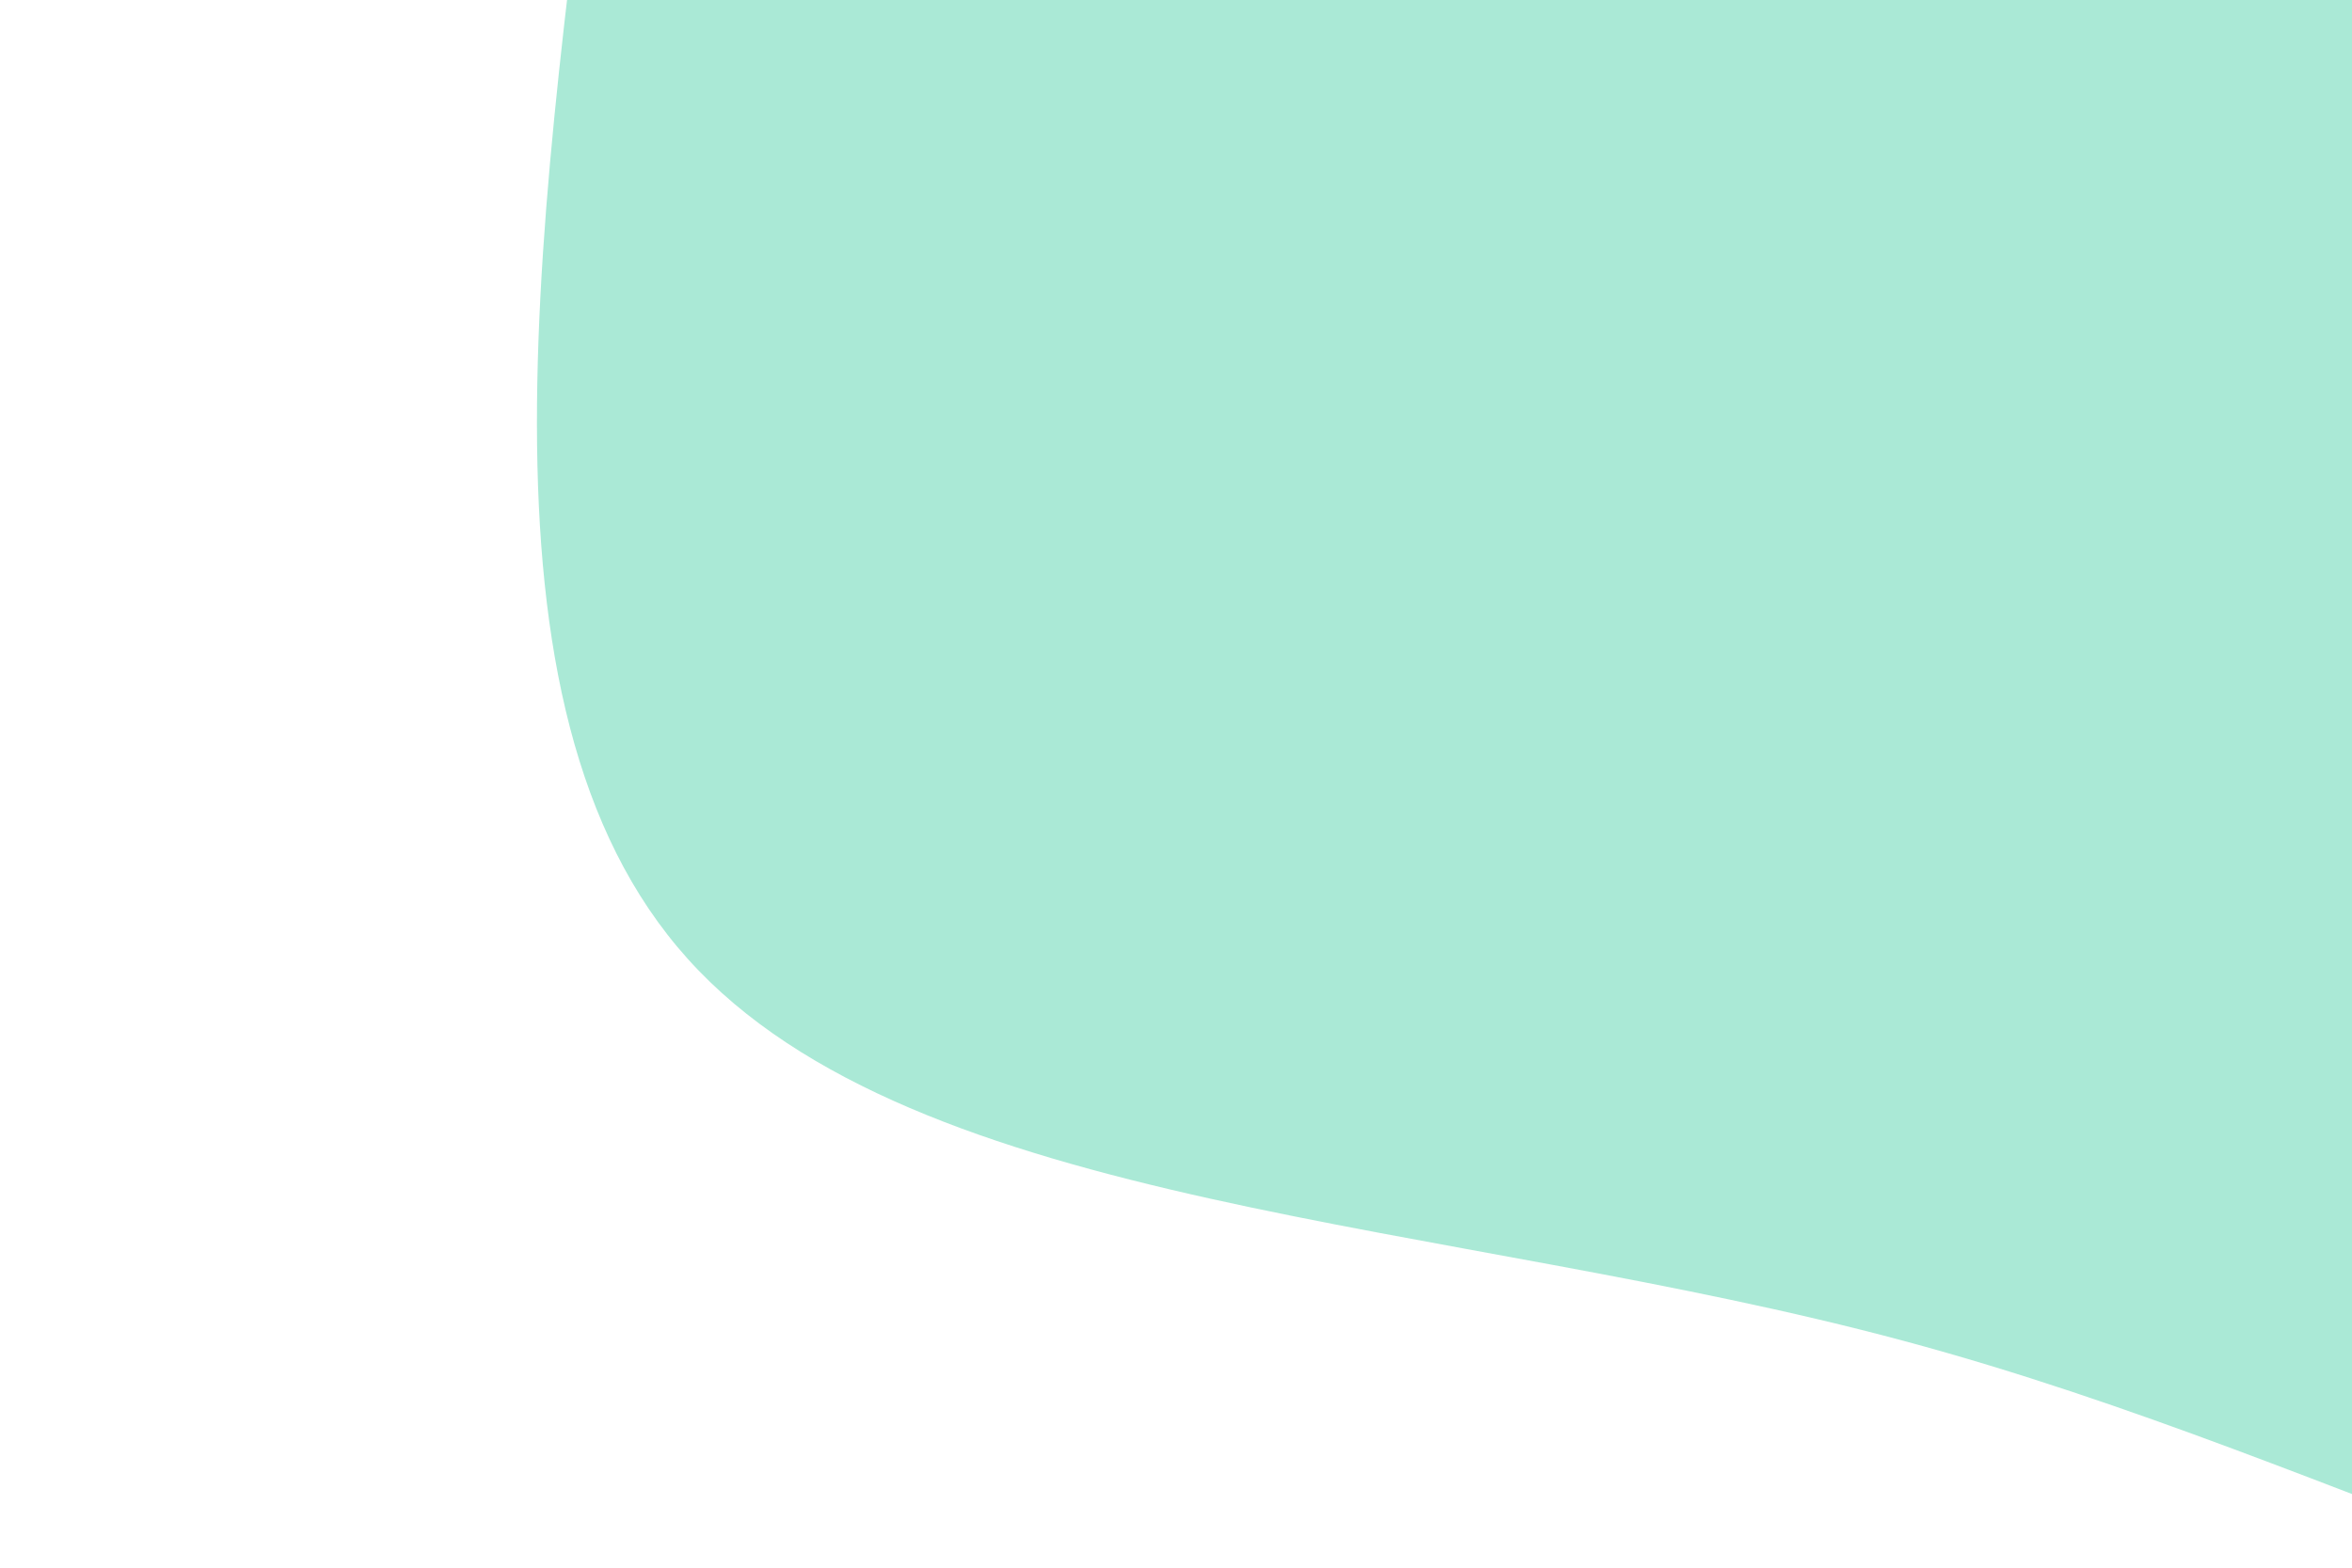
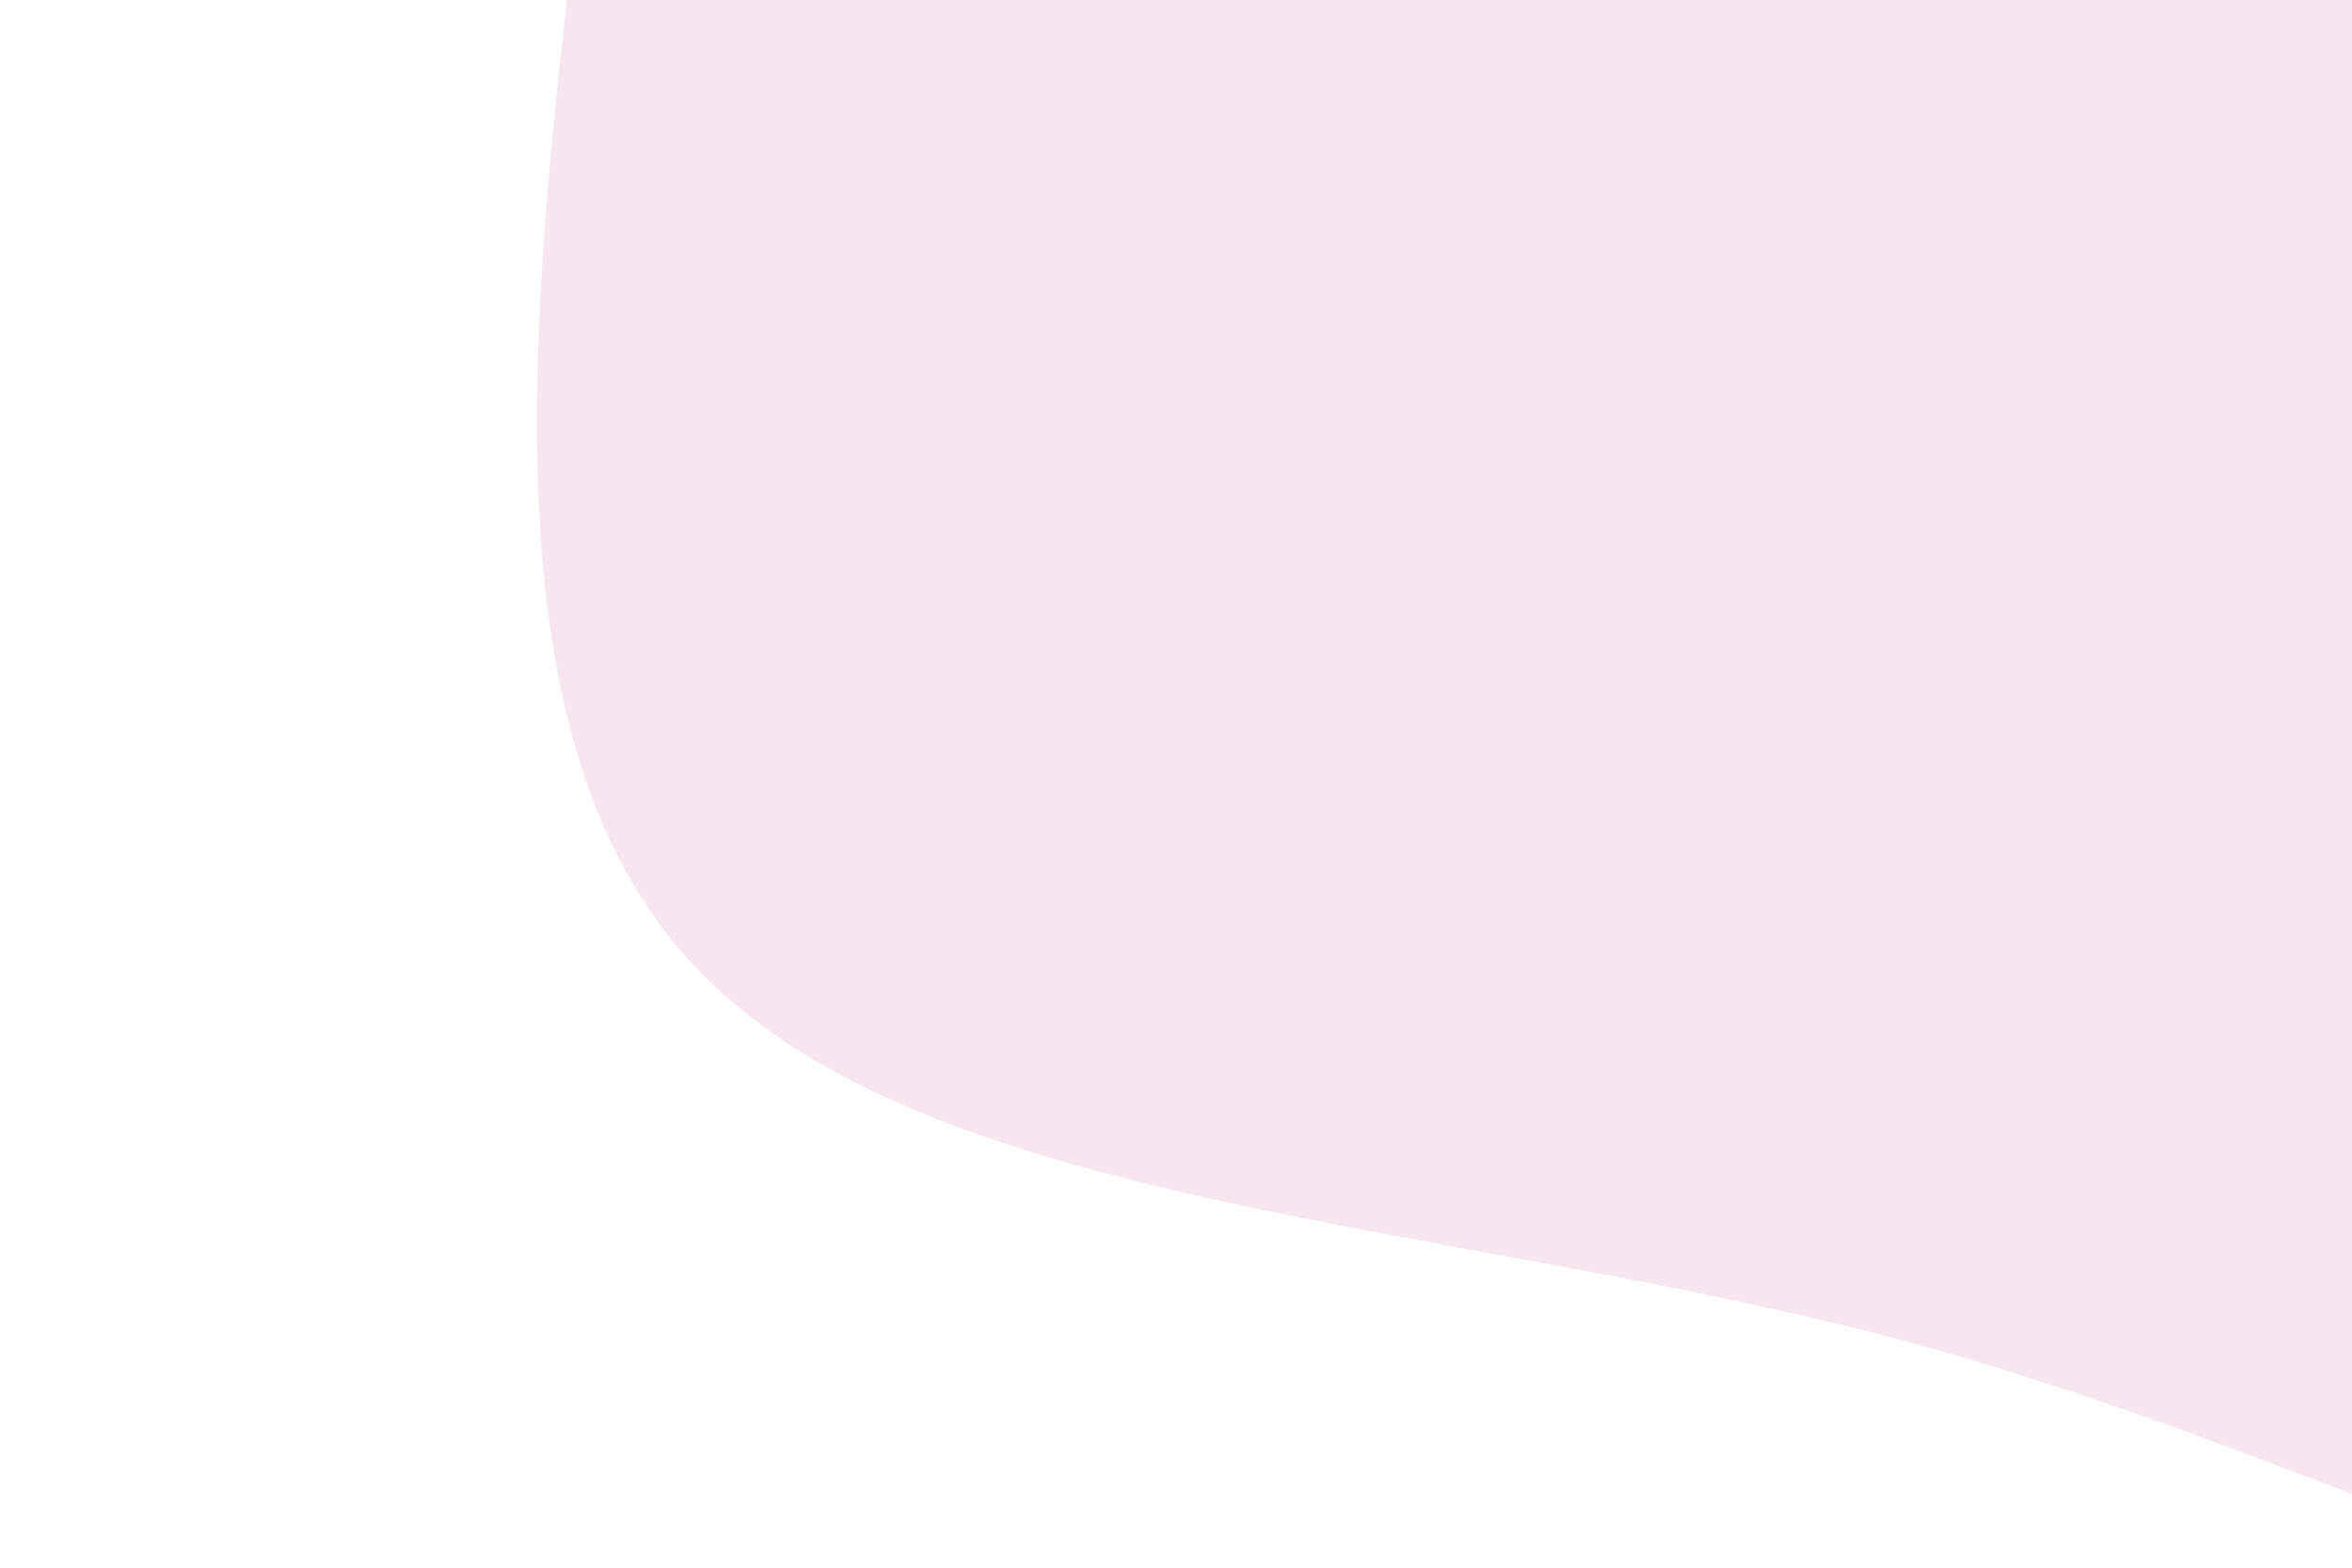
<svg xmlns="http://www.w3.org/2000/svg" id="visual" viewBox="0 0 900 600" width="900" height="600" version="1.1">
  <g transform="translate(925.3117 10.93278)">
-     <path d="M434.2 -513.4C534.9 -432.9 569.8 -269.7 611 -98.5C652.2 72.8 699.8 252.1 643.4 391.7C587 531.4 426.5 631.2 274.2 635.7C121.8 640.1 -22.5 549.1 -196.7 502.3C-371 455.4 -575.2 452.7 -662.1 356.1C-749.1 259.5 -718.7 69.1 -693.3 -130.4C-667.8 -329.9 -647.3 -538.4 -532.5 -616.5C-417.8 -694.6 -208.9 -642.3 -21.1 -617.1C166.7 -592 333.4 -594 434.2 -513.4" fill="#aae9d6" />
+     <path d="M434.2 -513.4C534.9 -432.9 569.8 -269.7 611 -98.5C652.2 72.8 699.8 252.1 643.4 391.7C587 531.4 426.5 631.2 274.2 635.7C121.8 640.1 -22.5 549.1 -196.7 502.3C-371 455.4 -575.2 452.7 -662.1 356.1C-749.1 259.5 -718.7 69.1 -693.3 -130.4C-667.8 -329.9 -647.3 -538.4 -532.5 -616.5C-417.8 -694.6 -208.9 -642.3 -21.1 -617.1C166.7 -592 333.4 -594 434.2 -513.4" fill="#f7e6ee" />
  </g>
</svg>
